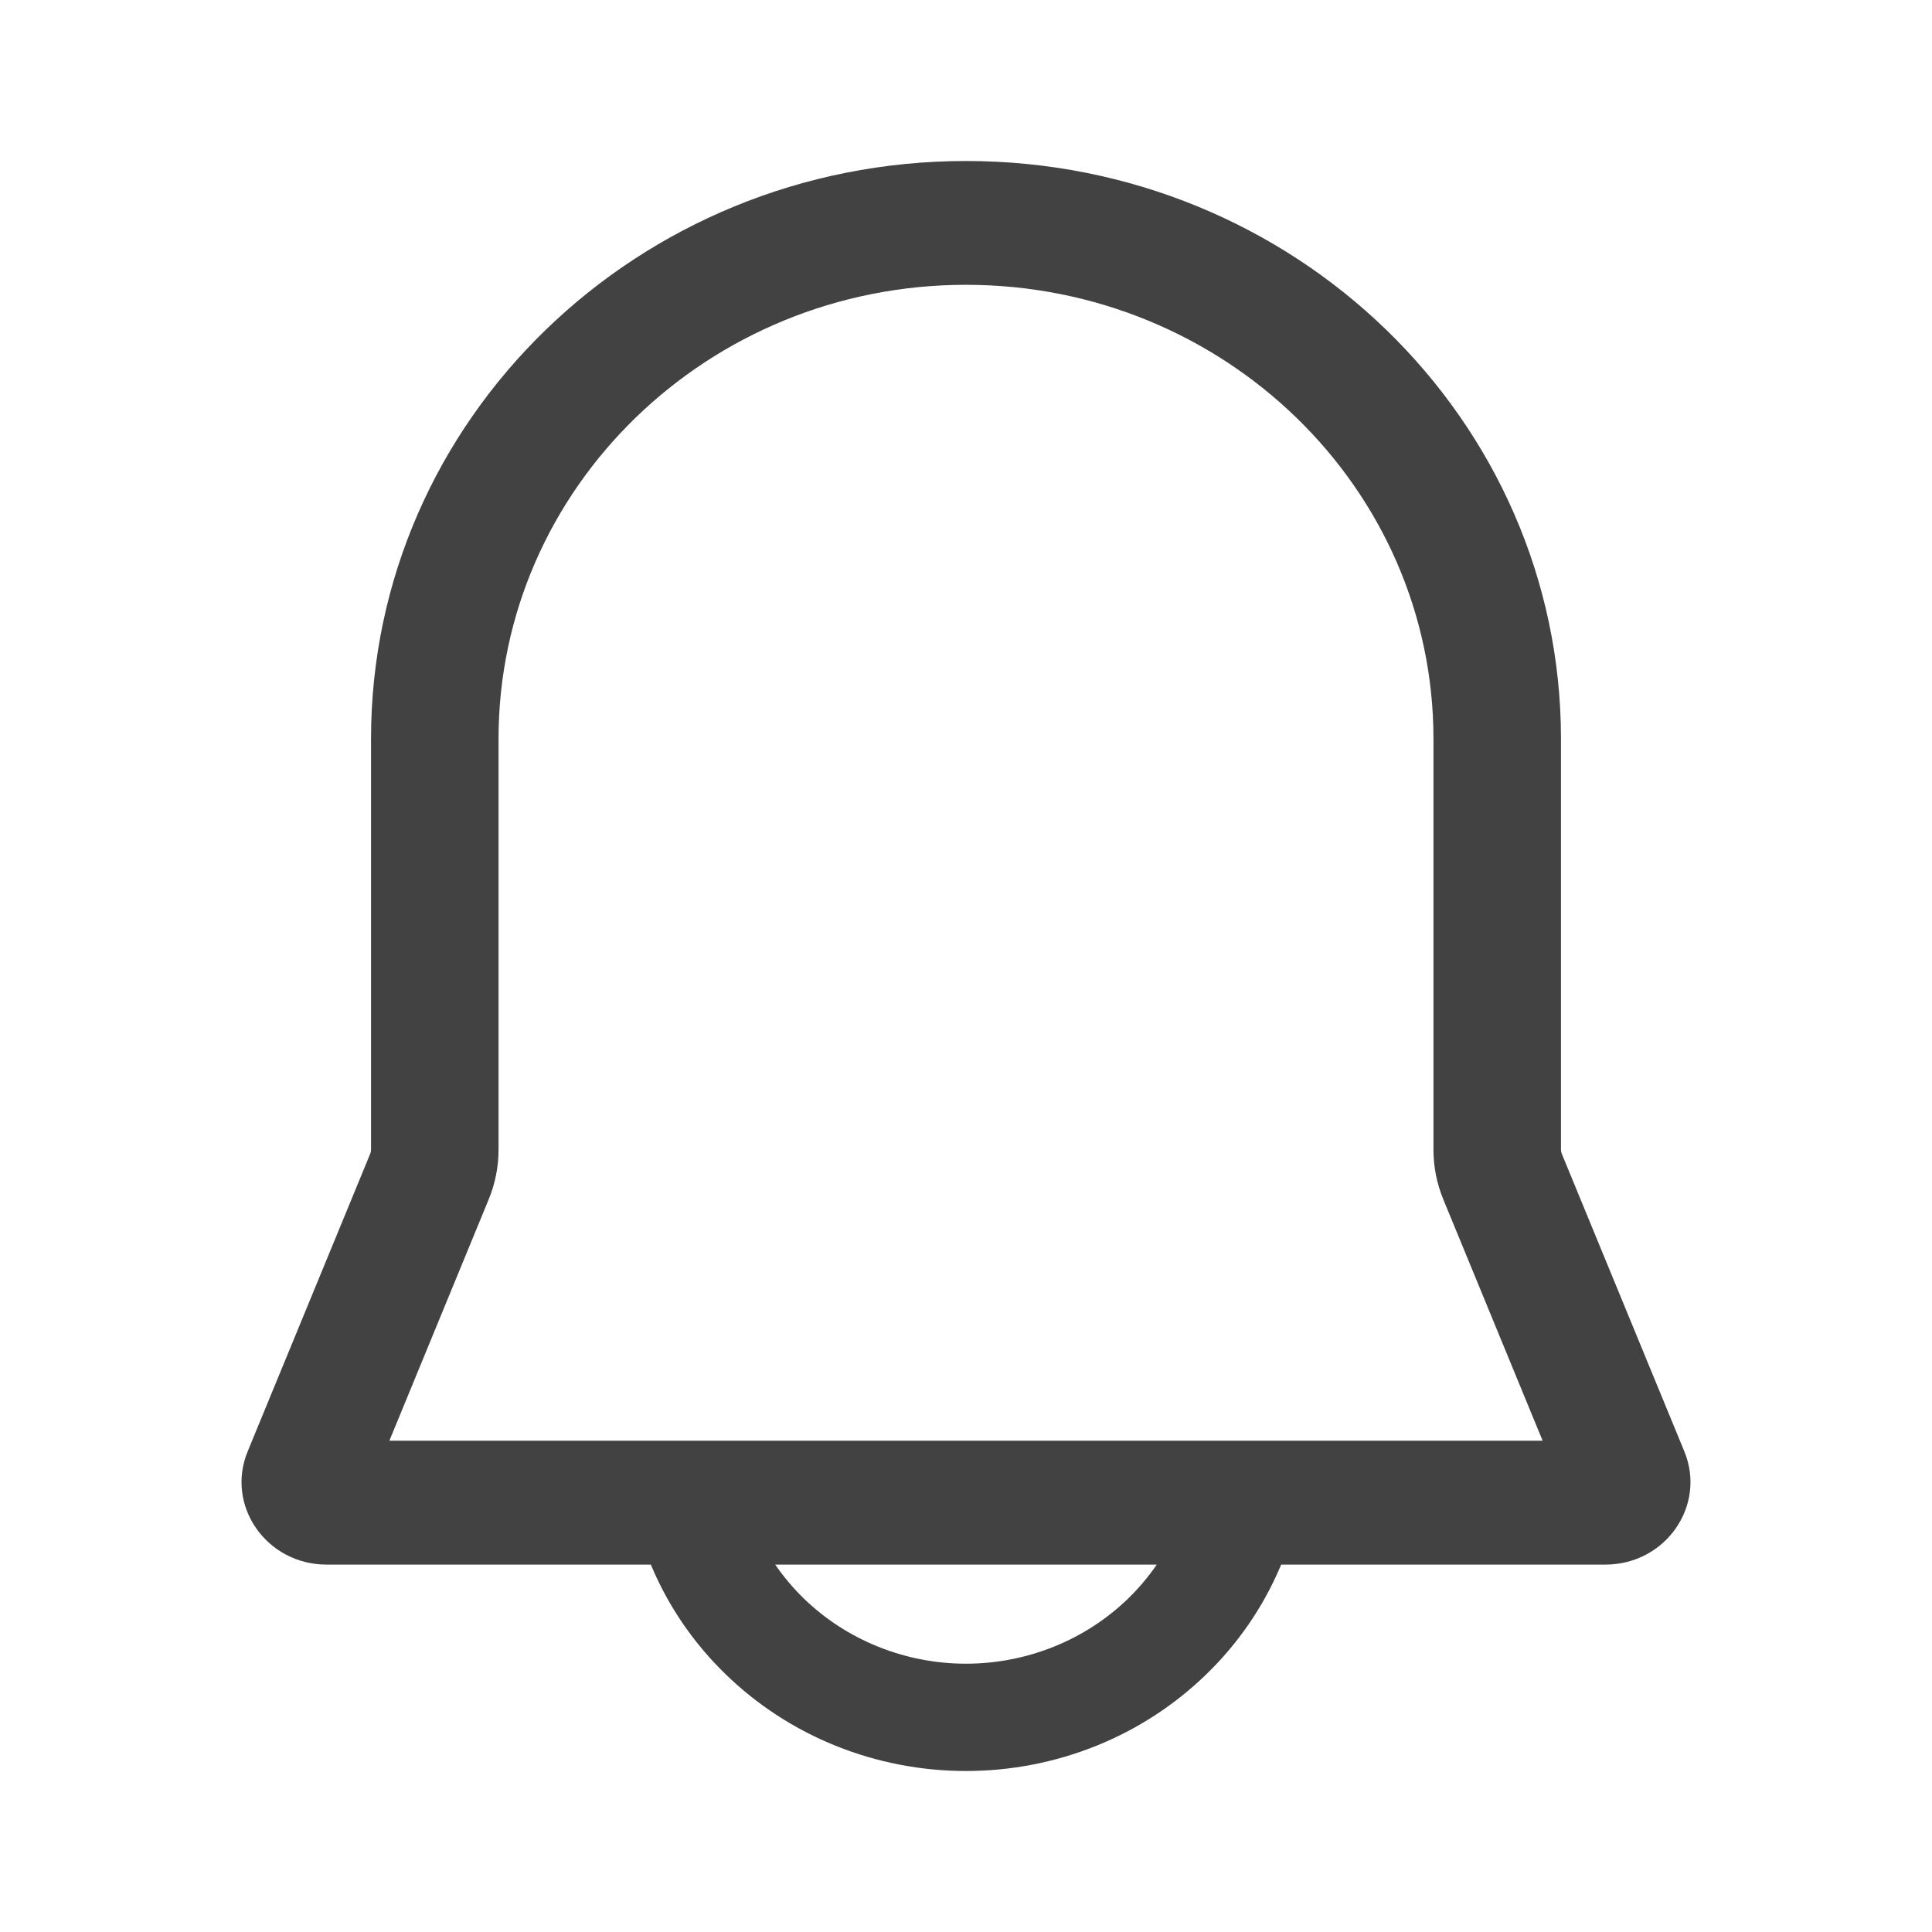
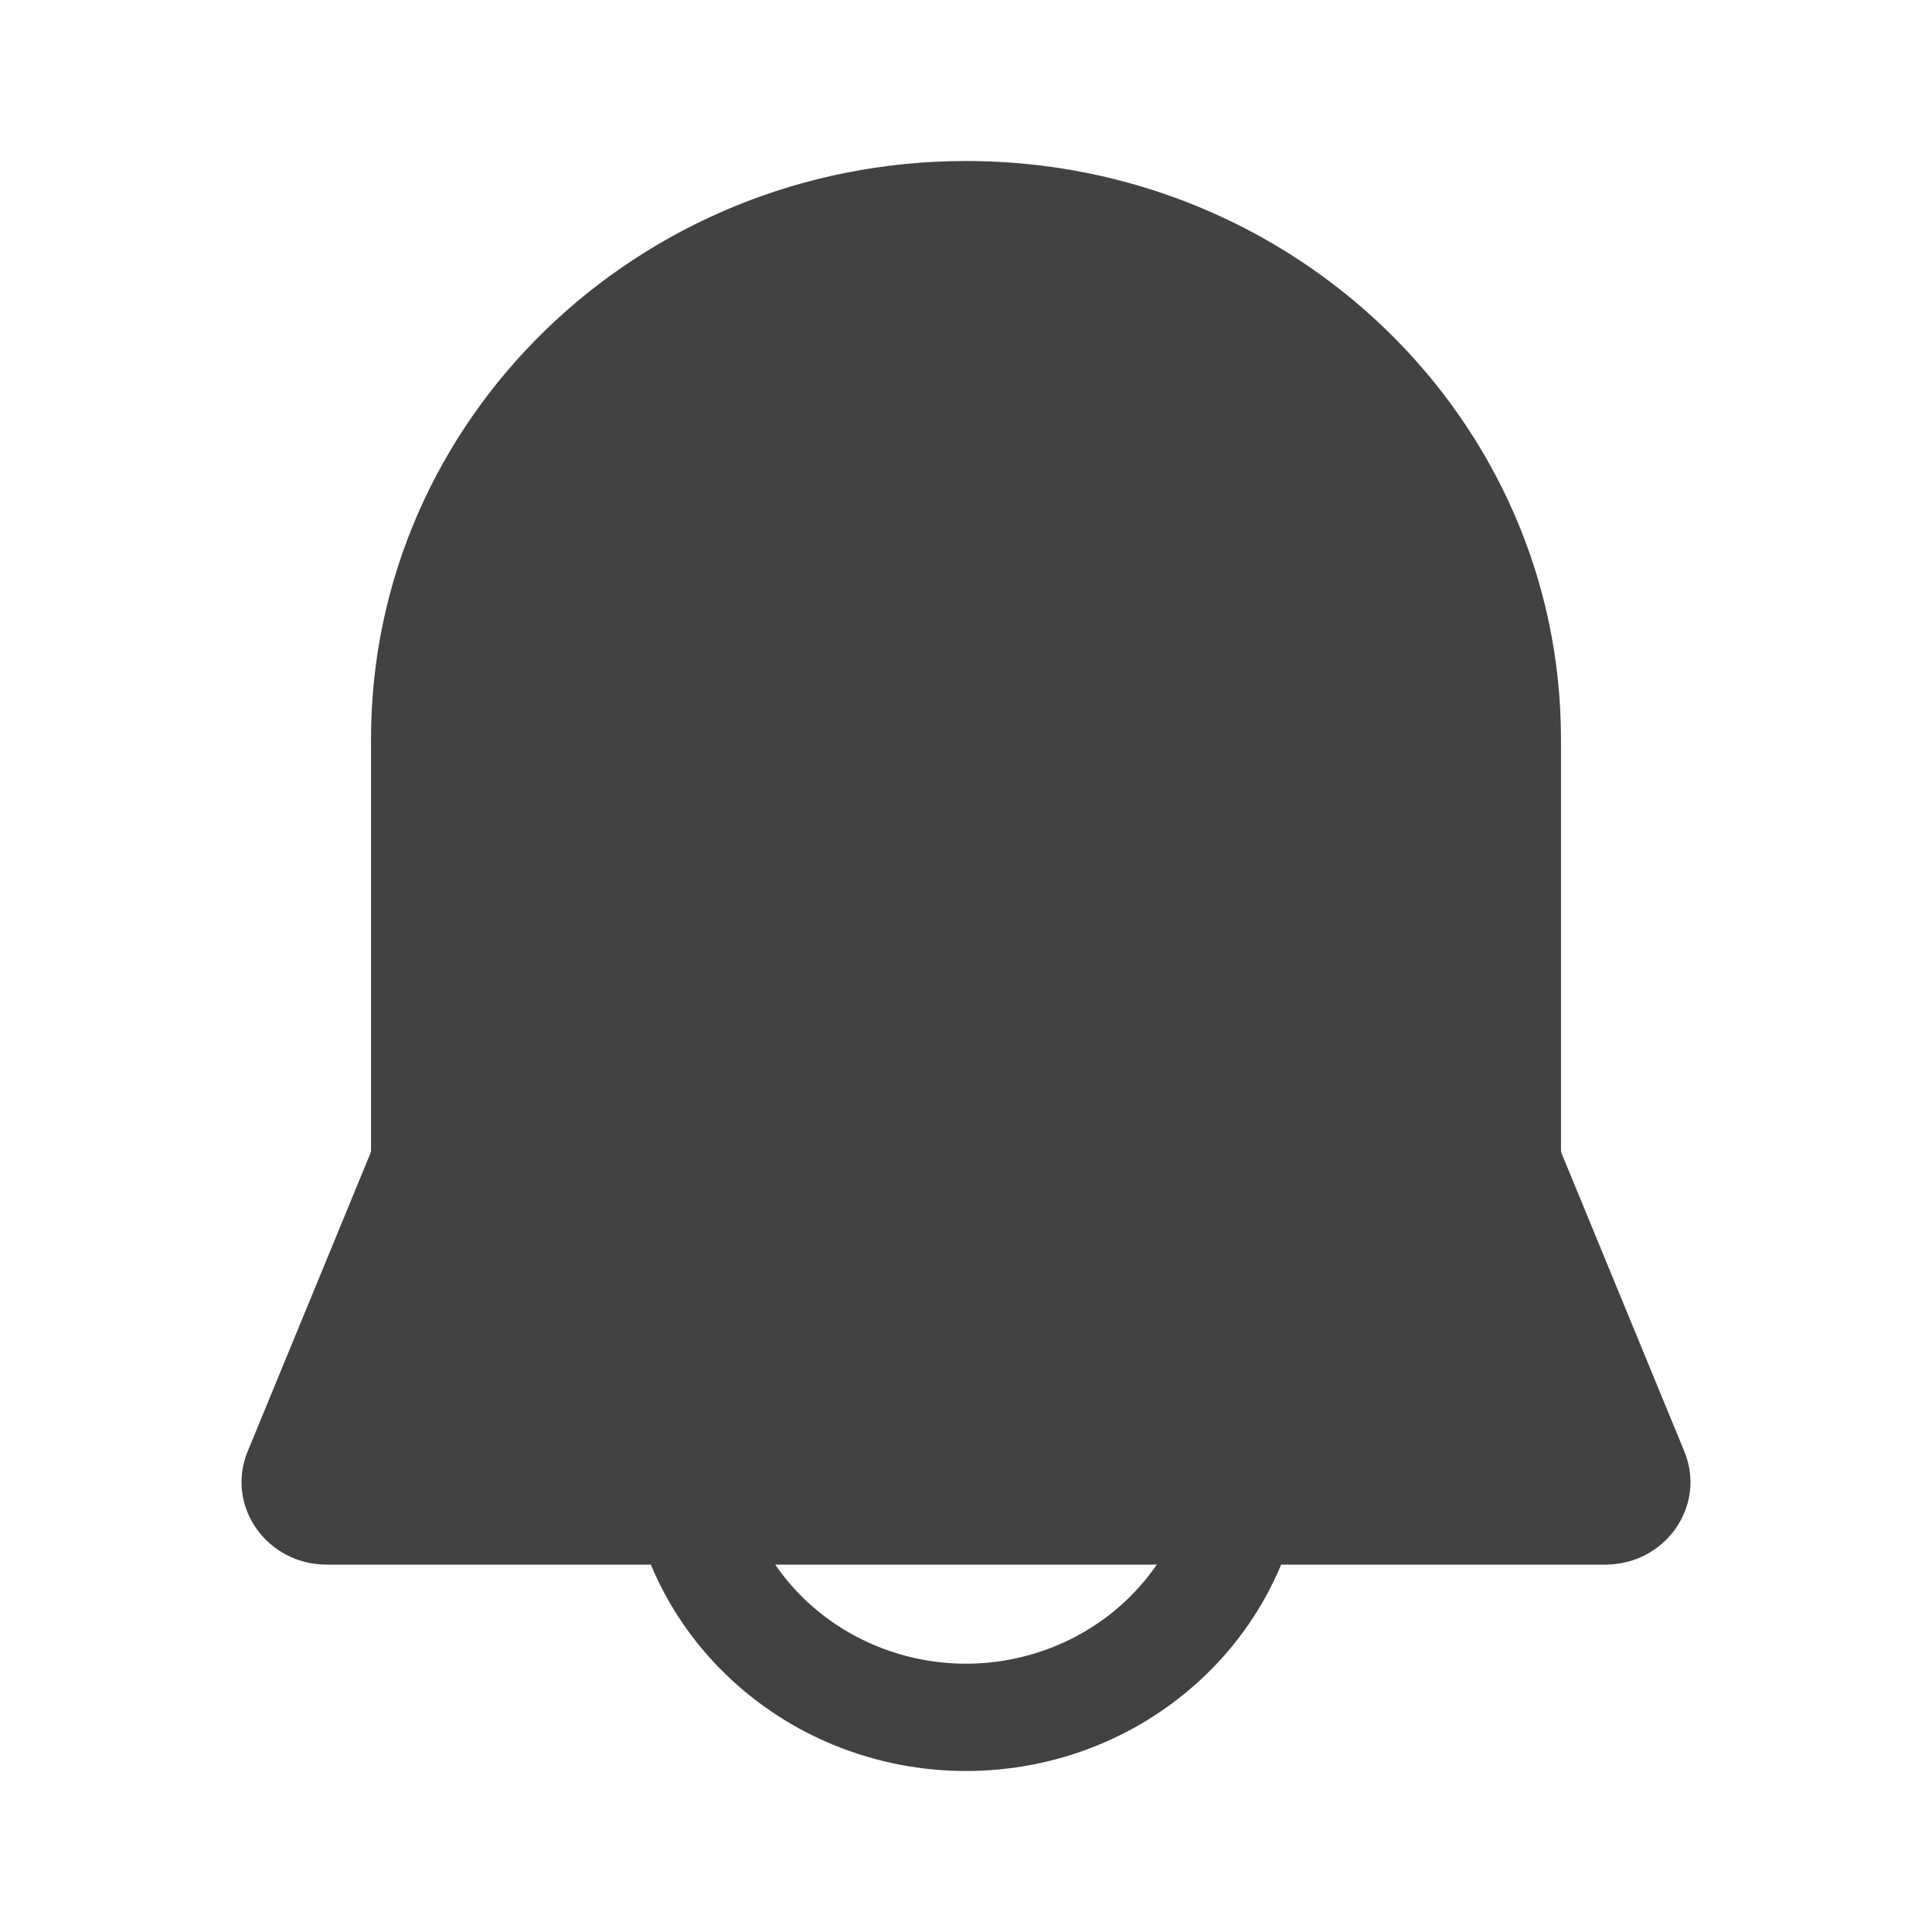
<svg xmlns="http://www.w3.org/2000/svg" width="24" height="24" viewBox="0 0 24 24" fill="none">
-   <path fill-rule="evenodd" clip-rule="evenodd" d="M8.085 19.436H4.057C3.31 19.436 2.799 18.703 3.077 18.029L4.6 14.33C4.606 14.315 4.609 14.3 4.609 14.284V9.179C4.609 5.214 7.918 2 12 2C16.082 2 19.391 5.214 19.391 9.179V14.284C19.391 14.3 19.394 14.315 19.4 14.33L20.923 18.029C21.201 18.703 20.69 19.436 19.943 19.436H15.915C15.911 19.446 15.906 19.457 15.902 19.467C15.69 19.965 15.379 20.417 14.986 20.798C14.594 21.179 14.129 21.482 13.616 21.688C13.104 21.894 12.555 22 12 22C11.445 22 10.896 21.894 10.384 21.688C9.871 21.482 9.406 21.179 9.014 20.798C8.621 20.417 8.31 19.965 8.098 19.467C8.094 19.457 8.089 19.446 8.085 19.436ZM17.93 14.901L19.163 17.897H4.837L6.07 14.901C6.151 14.705 6.193 14.495 6.193 14.284V9.179C6.193 6.064 8.793 3.538 12 3.538C15.207 3.538 17.807 6.064 17.807 9.179V14.284C17.807 14.495 17.849 14.705 17.93 14.901ZM9.63 19.436C9.733 19.586 9.852 19.727 9.984 19.856C10.249 20.113 10.563 20.317 10.909 20.456C11.255 20.595 11.626 20.667 12 20.667C12.374 20.667 12.745 20.595 13.091 20.456C13.437 20.317 13.751 20.113 14.016 19.856C14.148 19.727 14.267 19.586 14.37 19.436H9.63Z" fill="#424242" />
+   <path fillRule="evenodd" clipRule="evenodd" d="M8.085 19.436H4.057C3.31 19.436 2.799 18.703 3.077 18.029L4.6 14.33C4.606 14.315 4.609 14.3 4.609 14.284V9.179C4.609 5.214 7.918 2 12 2C16.082 2 19.391 5.214 19.391 9.179V14.284C19.391 14.3 19.394 14.315 19.4 14.33L20.923 18.029C21.201 18.703 20.69 19.436 19.943 19.436H15.915C15.911 19.446 15.906 19.457 15.902 19.467C15.69 19.965 15.379 20.417 14.986 20.798C14.594 21.179 14.129 21.482 13.616 21.688C13.104 21.894 12.555 22 12 22C11.445 22 10.896 21.894 10.384 21.688C9.871 21.482 9.406 21.179 9.014 20.798C8.621 20.417 8.31 19.965 8.098 19.467C8.094 19.457 8.089 19.446 8.085 19.436ZM17.93 14.901L19.163 17.897H4.837L6.07 14.901C6.151 14.705 6.193 14.495 6.193 14.284V9.179C6.193 6.064 8.793 3.538 12 3.538C15.207 3.538 17.807 6.064 17.807 9.179V14.284C17.807 14.495 17.849 14.705 17.93 14.901ZM9.63 19.436C9.733 19.586 9.852 19.727 9.984 19.856C10.249 20.113 10.563 20.317 10.909 20.456C11.255 20.595 11.626 20.667 12 20.667C12.374 20.667 12.745 20.595 13.091 20.456C13.437 20.317 13.751 20.113 14.016 19.856C14.148 19.727 14.267 19.586 14.37 19.436H9.63Z" fill="#424242" />
</svg>
